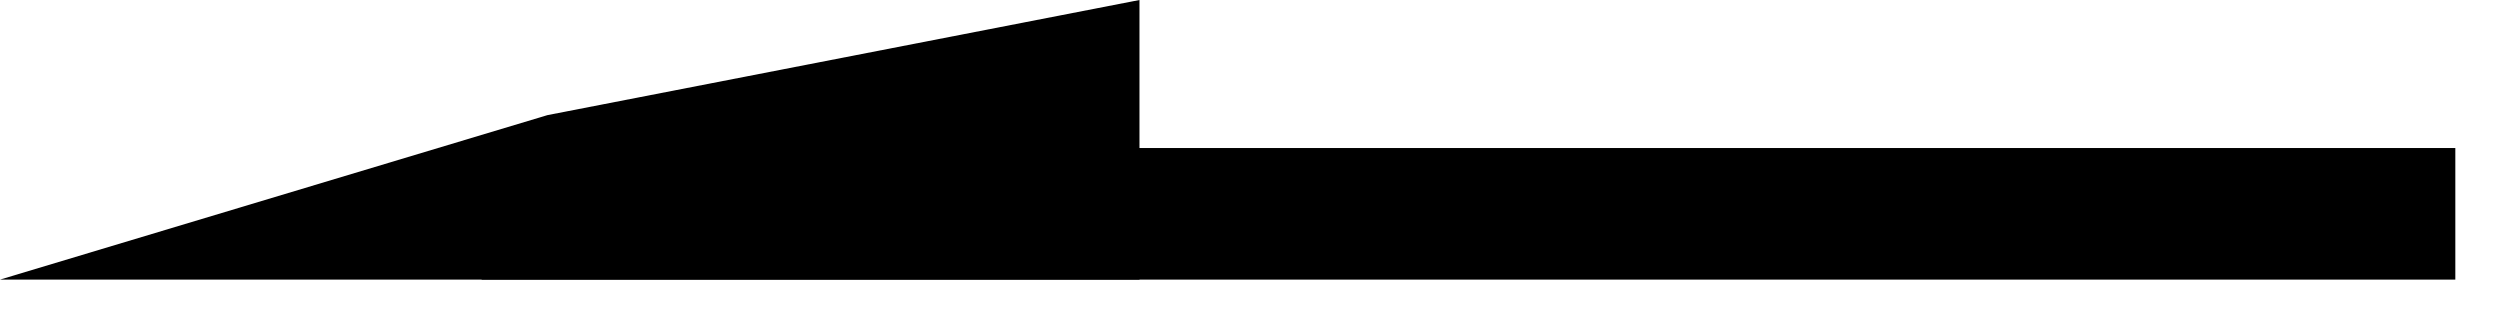
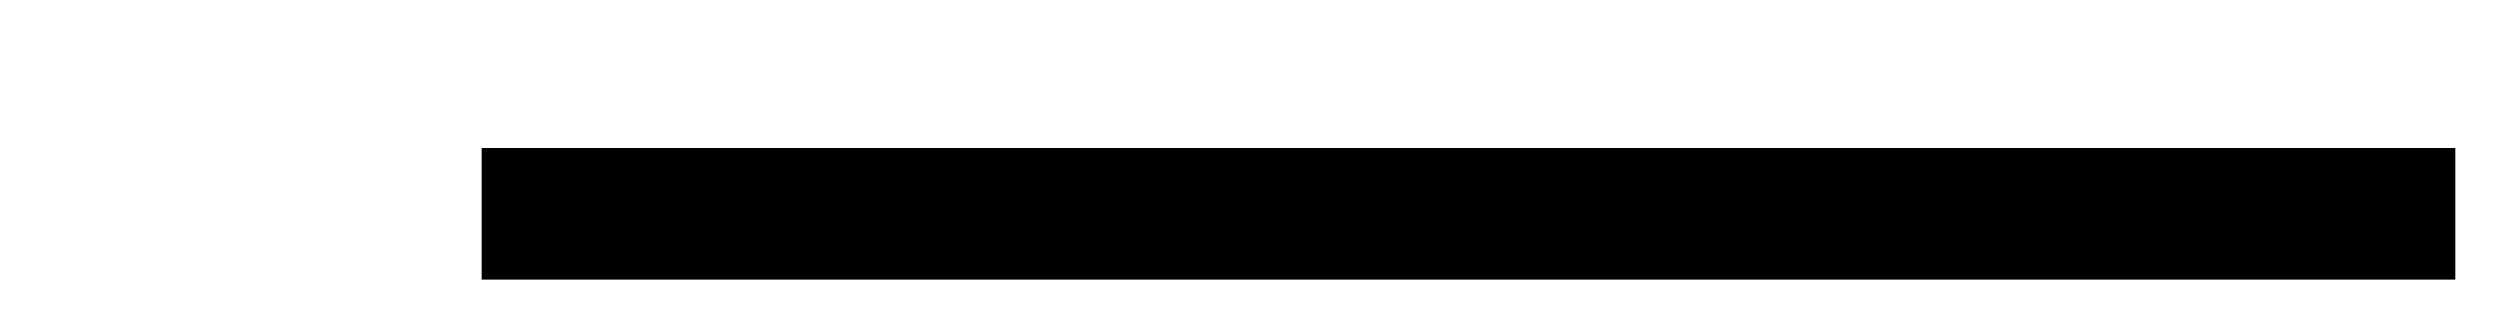
<svg xmlns="http://www.w3.org/2000/svg" width="38" height="5" viewBox="0 0 38 5" fill="none">
  <line x1="37.321" y1="3.25" x2="7.321" y2="3.25" stroke="black" stroke-width="2" />
-   <path d="M17.32 -3.02842e-06L17.32 4.25L7.43094e-07 4.25L8.321 1.75L17.32 -3.02842e-06Z" fill="black" />
+   <path d="M17.32 -3.028werwerwee-06L17.32 4.25L7.43094e-07 4.25L8.321 1.75L17.32 -3.02842e-06Z" fill="black" />
</svg>
